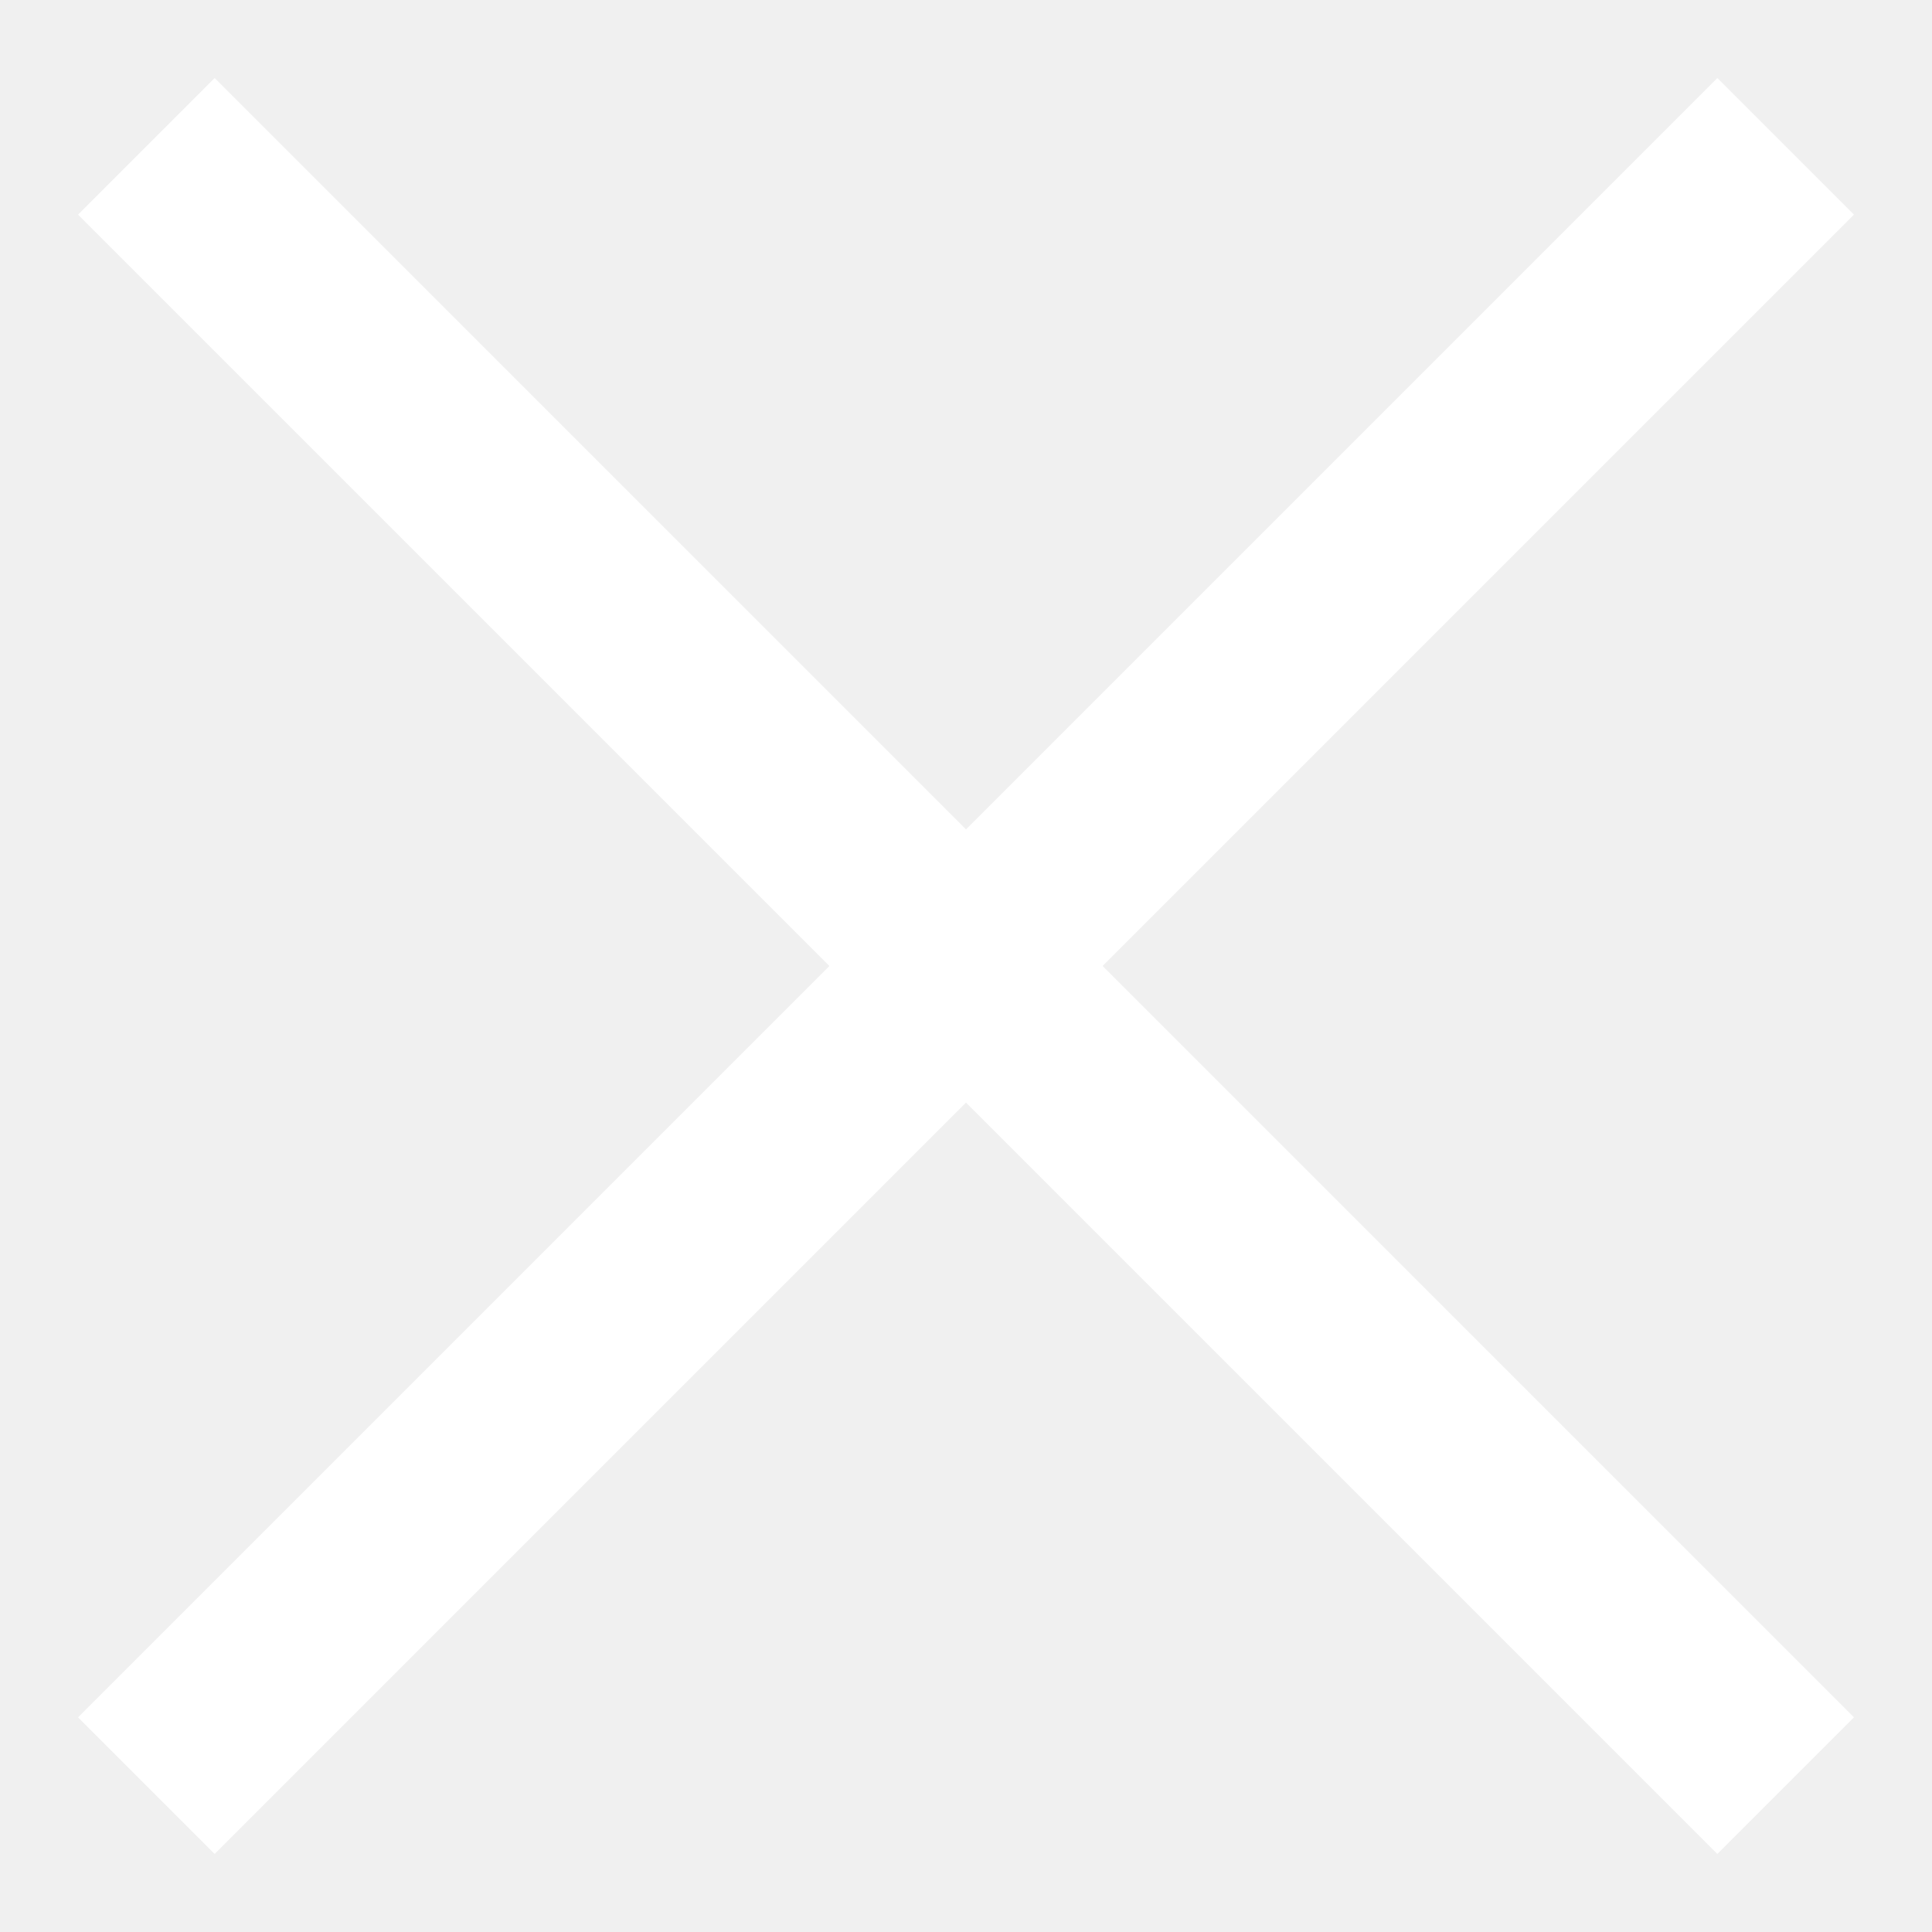
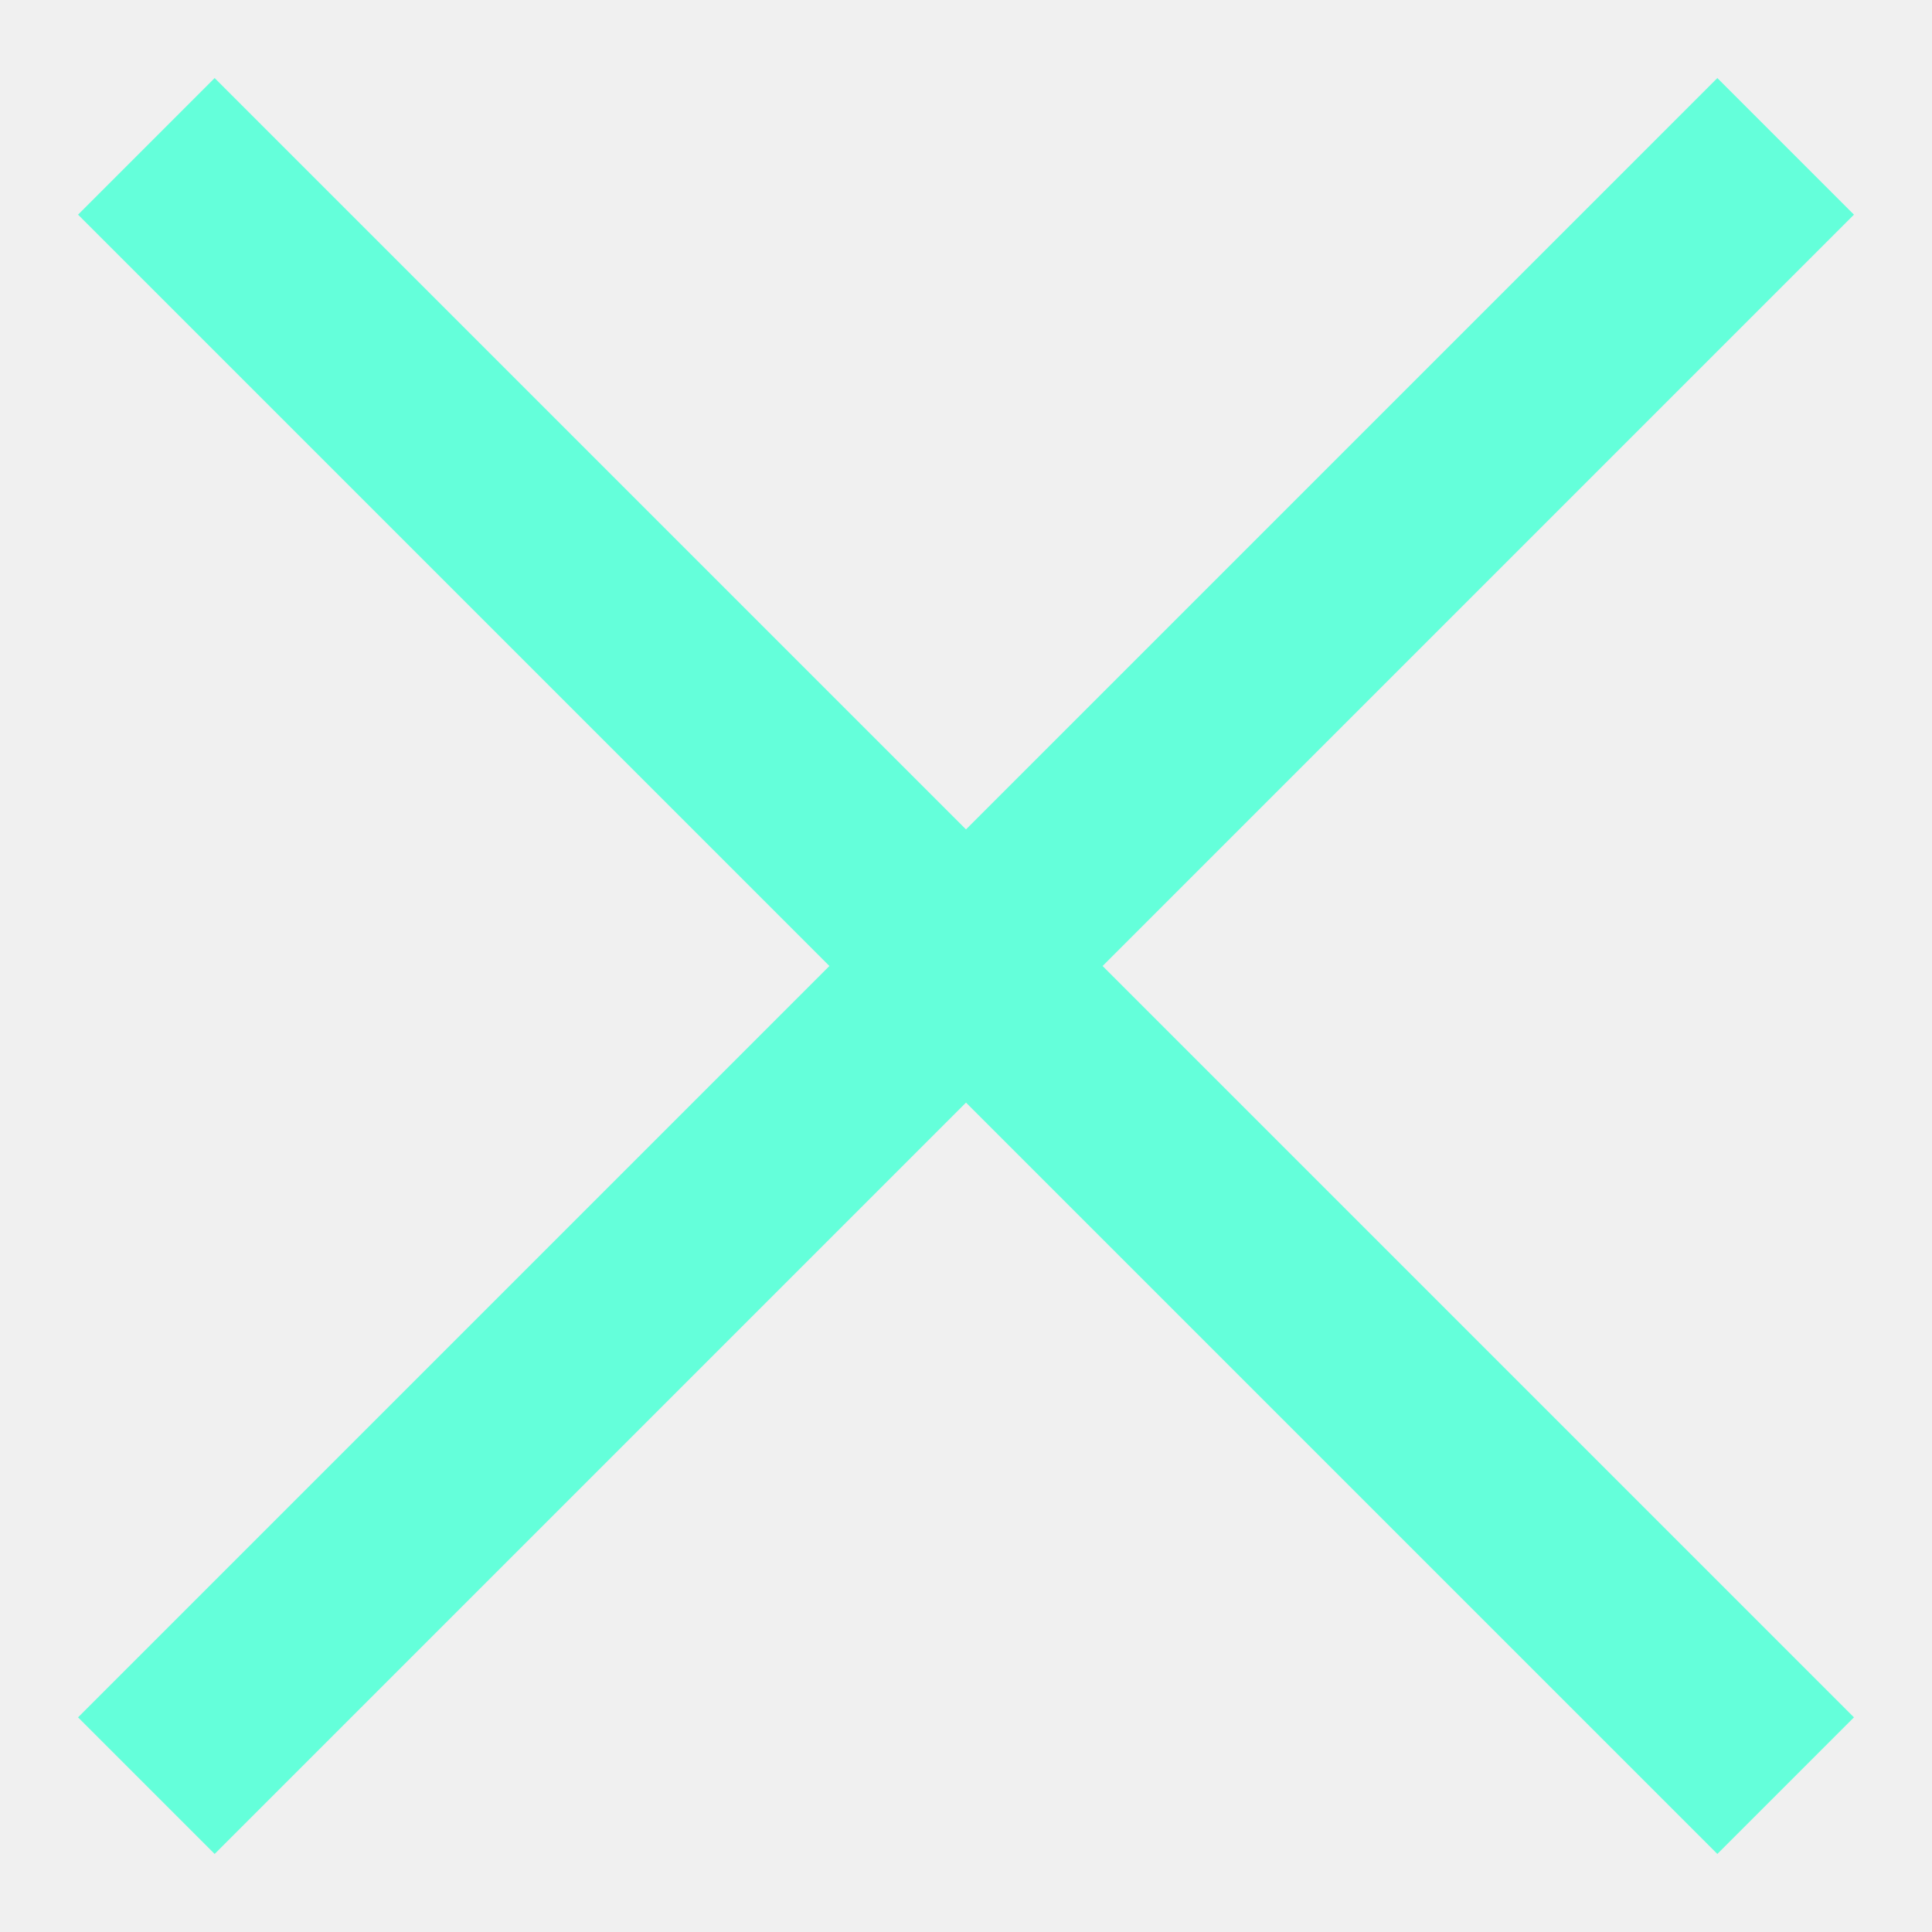
<svg xmlns="http://www.w3.org/2000/svg" width="20" height="20">
-   <path d="M17.778.808l1.414 1.414L11.414 10l7.778 7.778-1.414 1.414L10 11.414l-7.778 7.778-1.414-1.414L8.586 10 .808 2.222 2.222.808 10 8.586 17.778.808z" fill="#FFF" fill-rule="evenodd" />
+   <path d="M17.778.808l1.414 1.414L11.414 10l7.778 7.778-1.414 1.414L10 11.414l-7.778 7.778-1.414-1.414L8.586 10 .808 2.222 2.222.808 10 8.586 17.778.808z" fill="#64ffda" fill-rule="evenodd" />
</svg>
